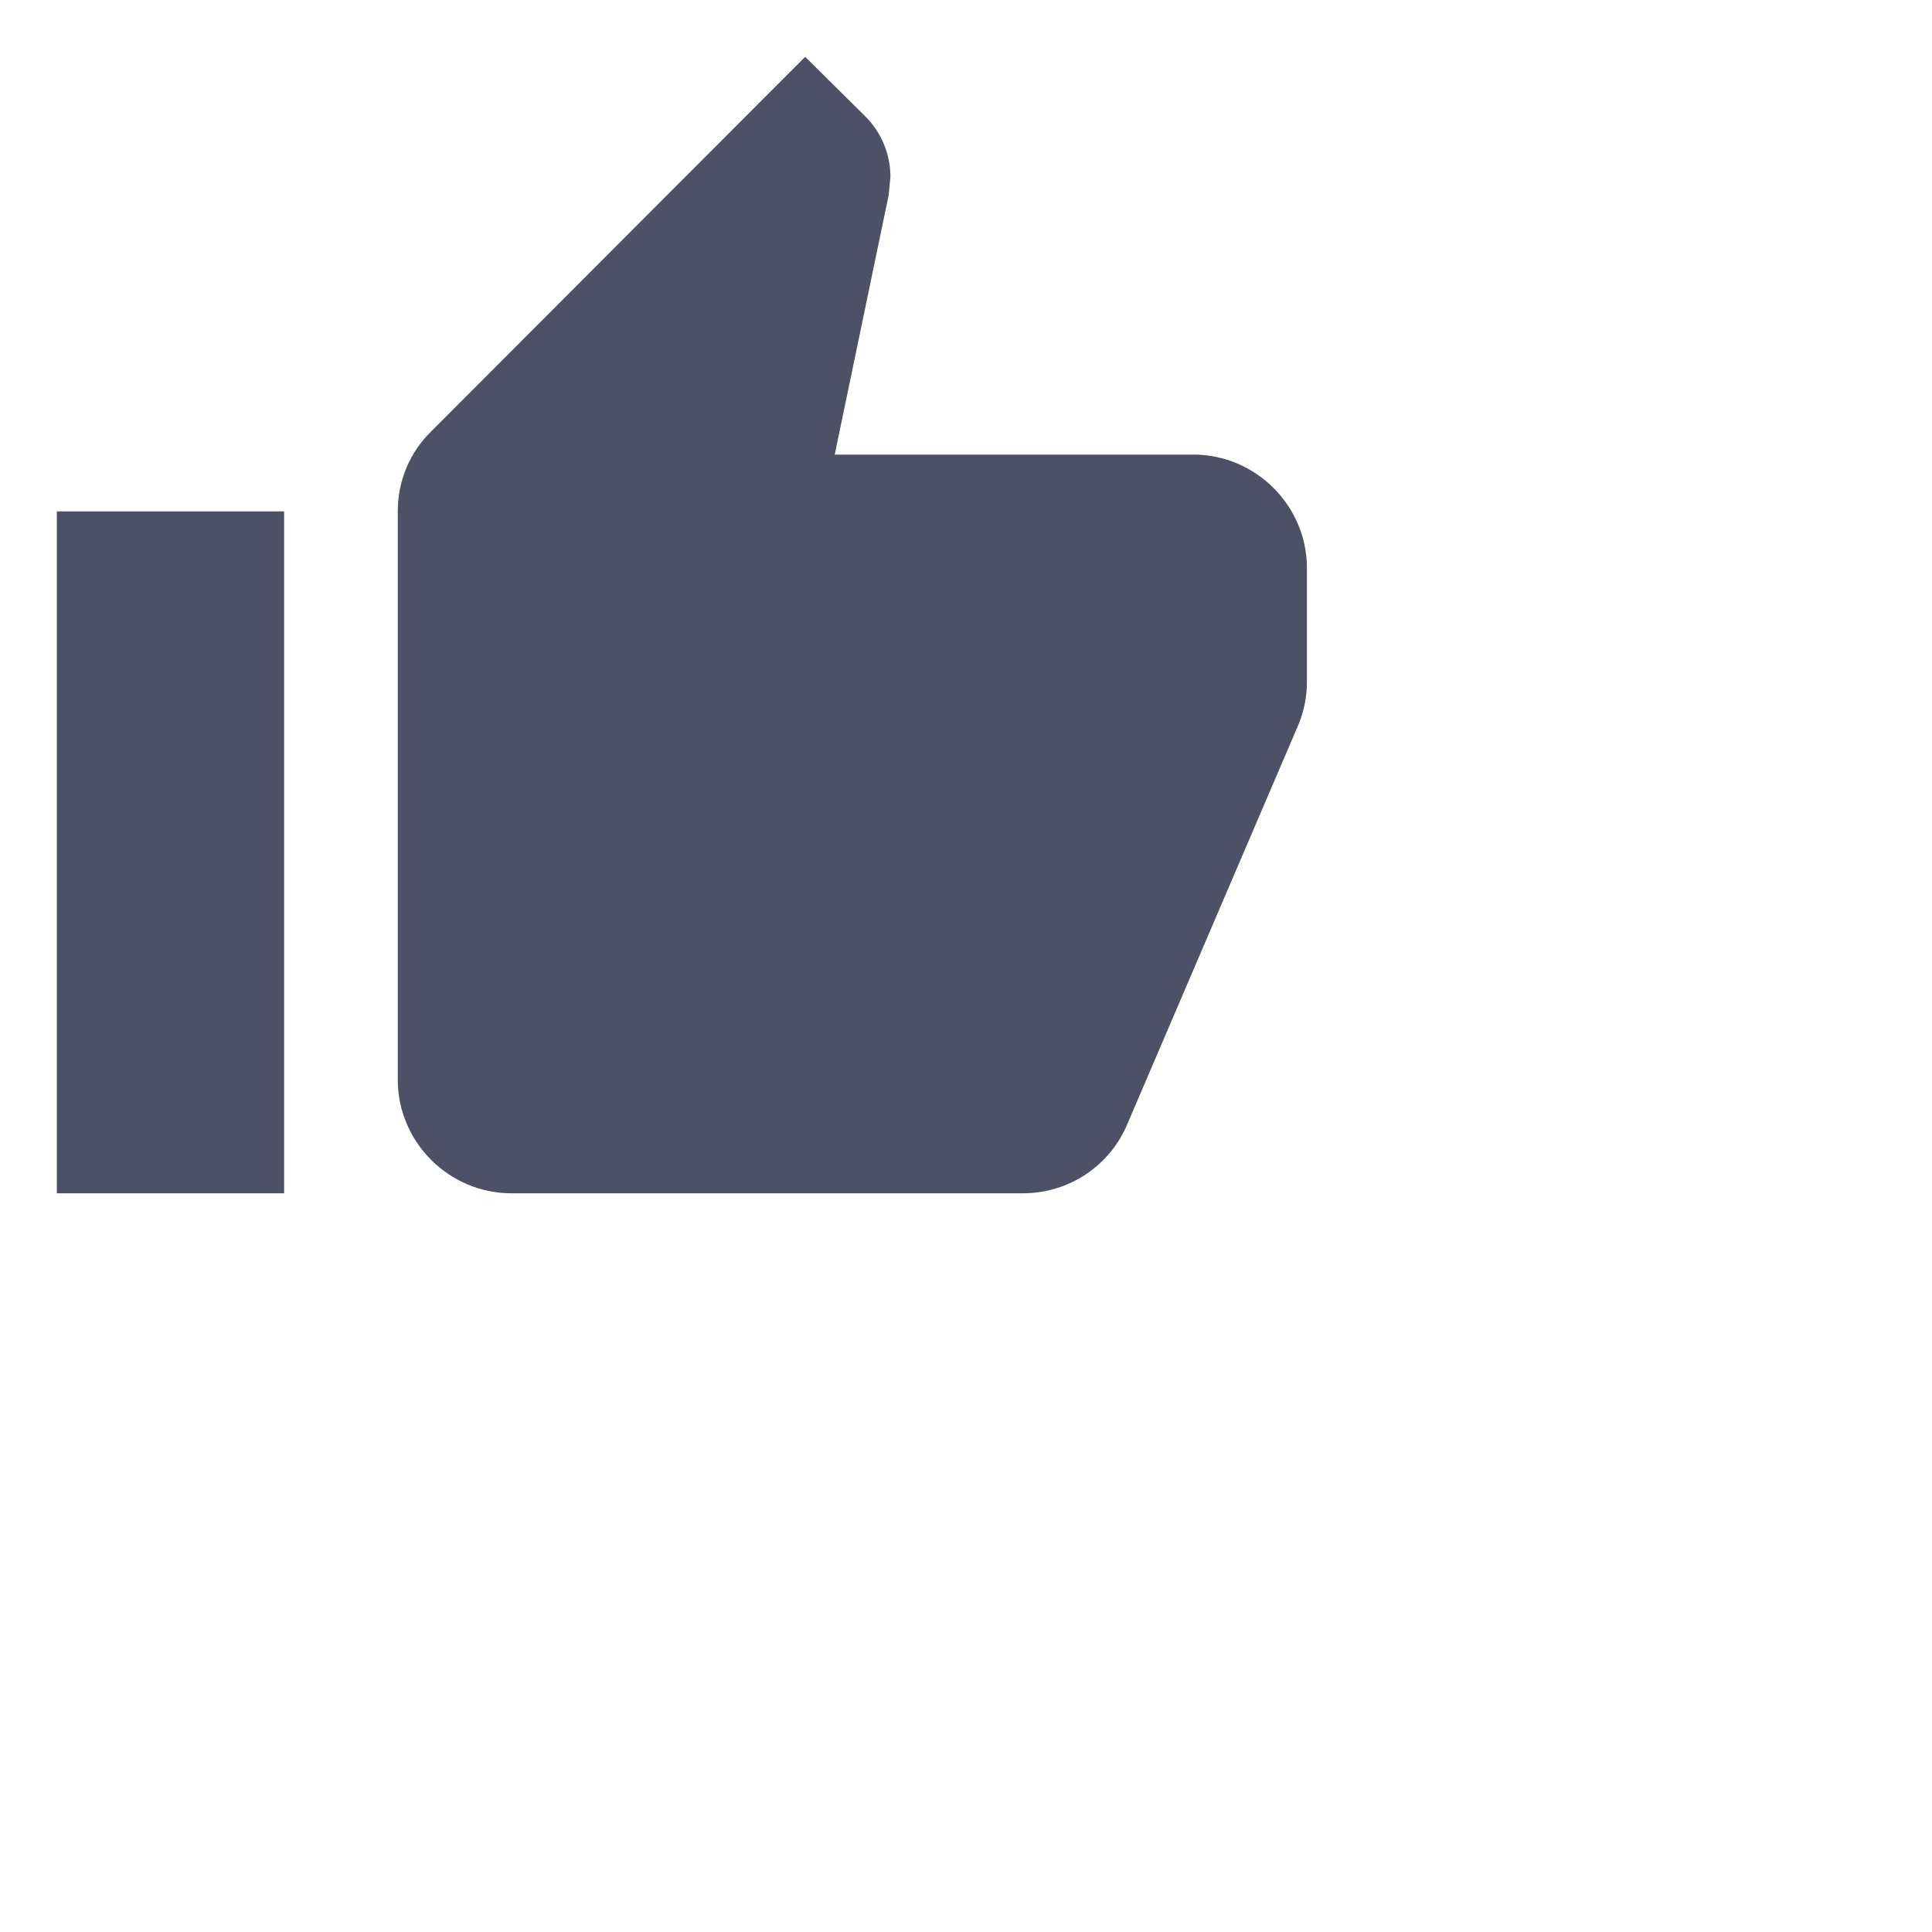
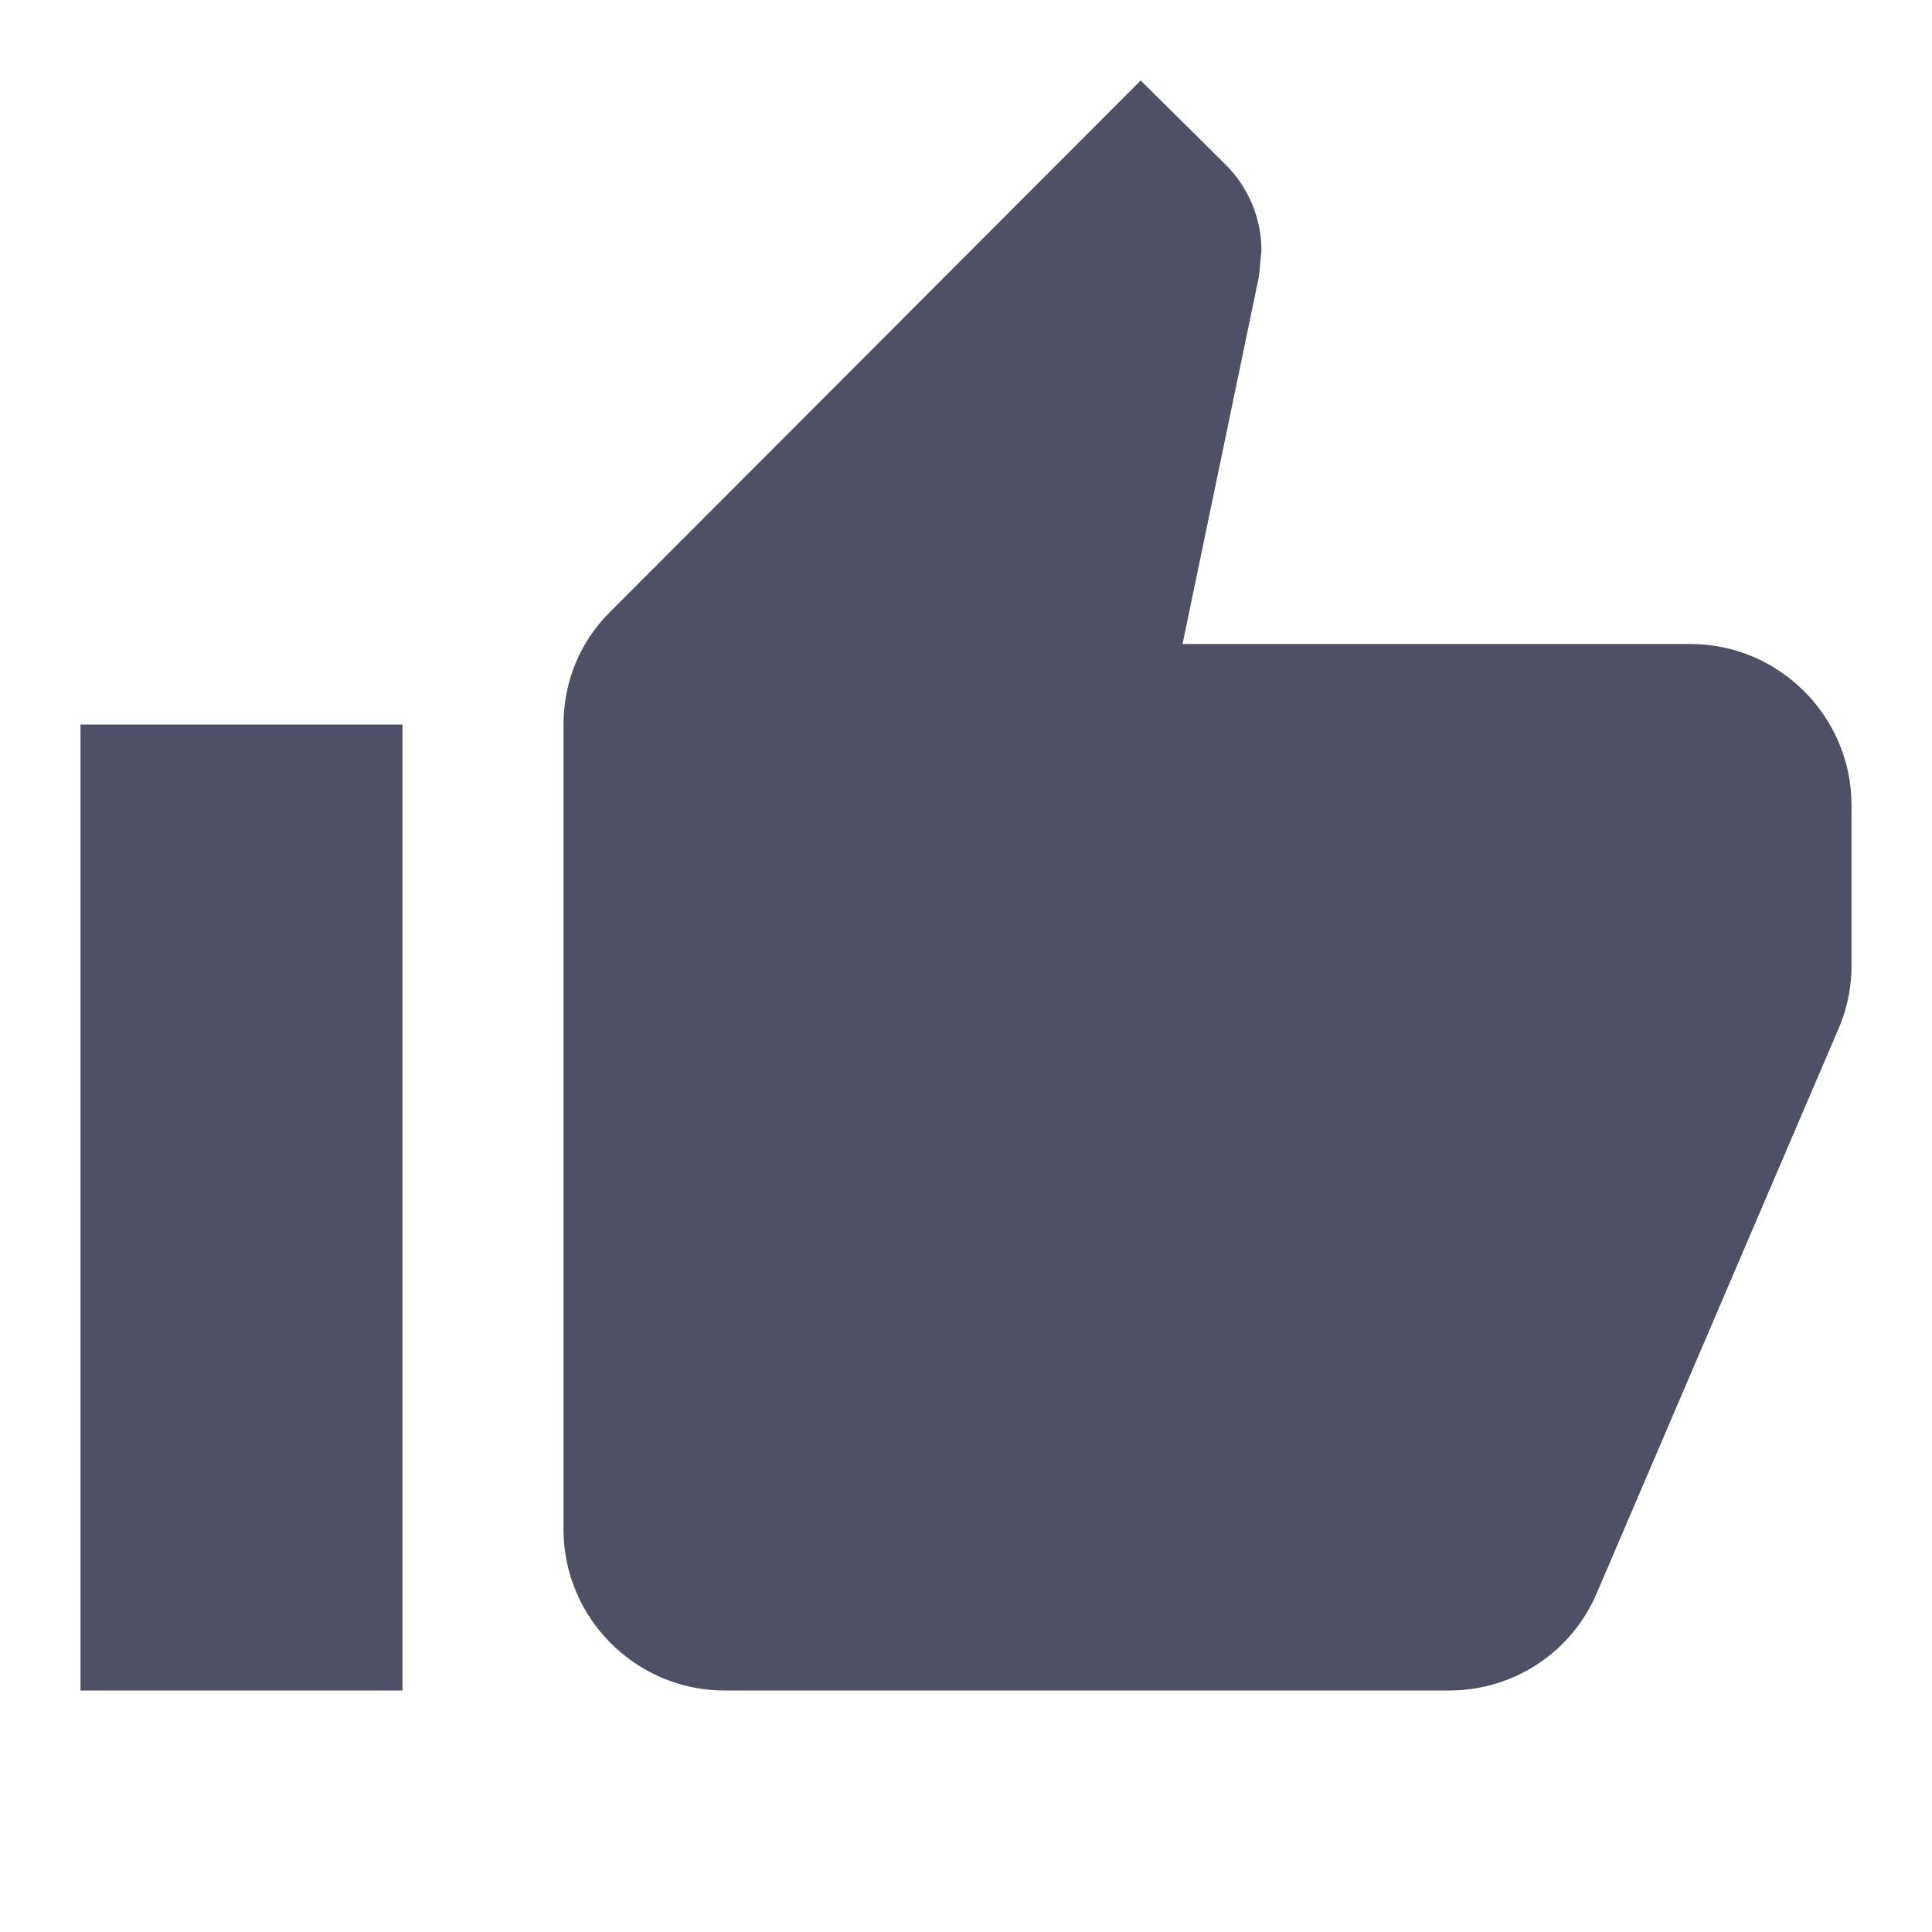
- <svg xmlns="http://www.w3.org/2000/svg" height="24px" viewBox="0 0 34 34" width="24px" fill="#4E5166">
+ <svg xmlns="http://www.w3.org/2000/svg" height="24px" viewBox="0 0 24 24" width="24px" fill="#4E5166">
  <path d="M0 0h24v24H0V0z" fill="none" />
  <path d="M1 21h4V9H1v12zm22-11c0-1.1-.9-2-2-2h-6.31l.95-4.57.03-.32c0-.41-.17-.79-.44-1.06L14.17 1 7.59 7.59C7.22 7.95 7 8.45 7 9v10c0 1.1.9 2 2 2h9c.83 0 1.54-.5 1.84-1.22l3.02-7.05c.09-.23.14-.47.14-.73v-2z" />
</svg>
